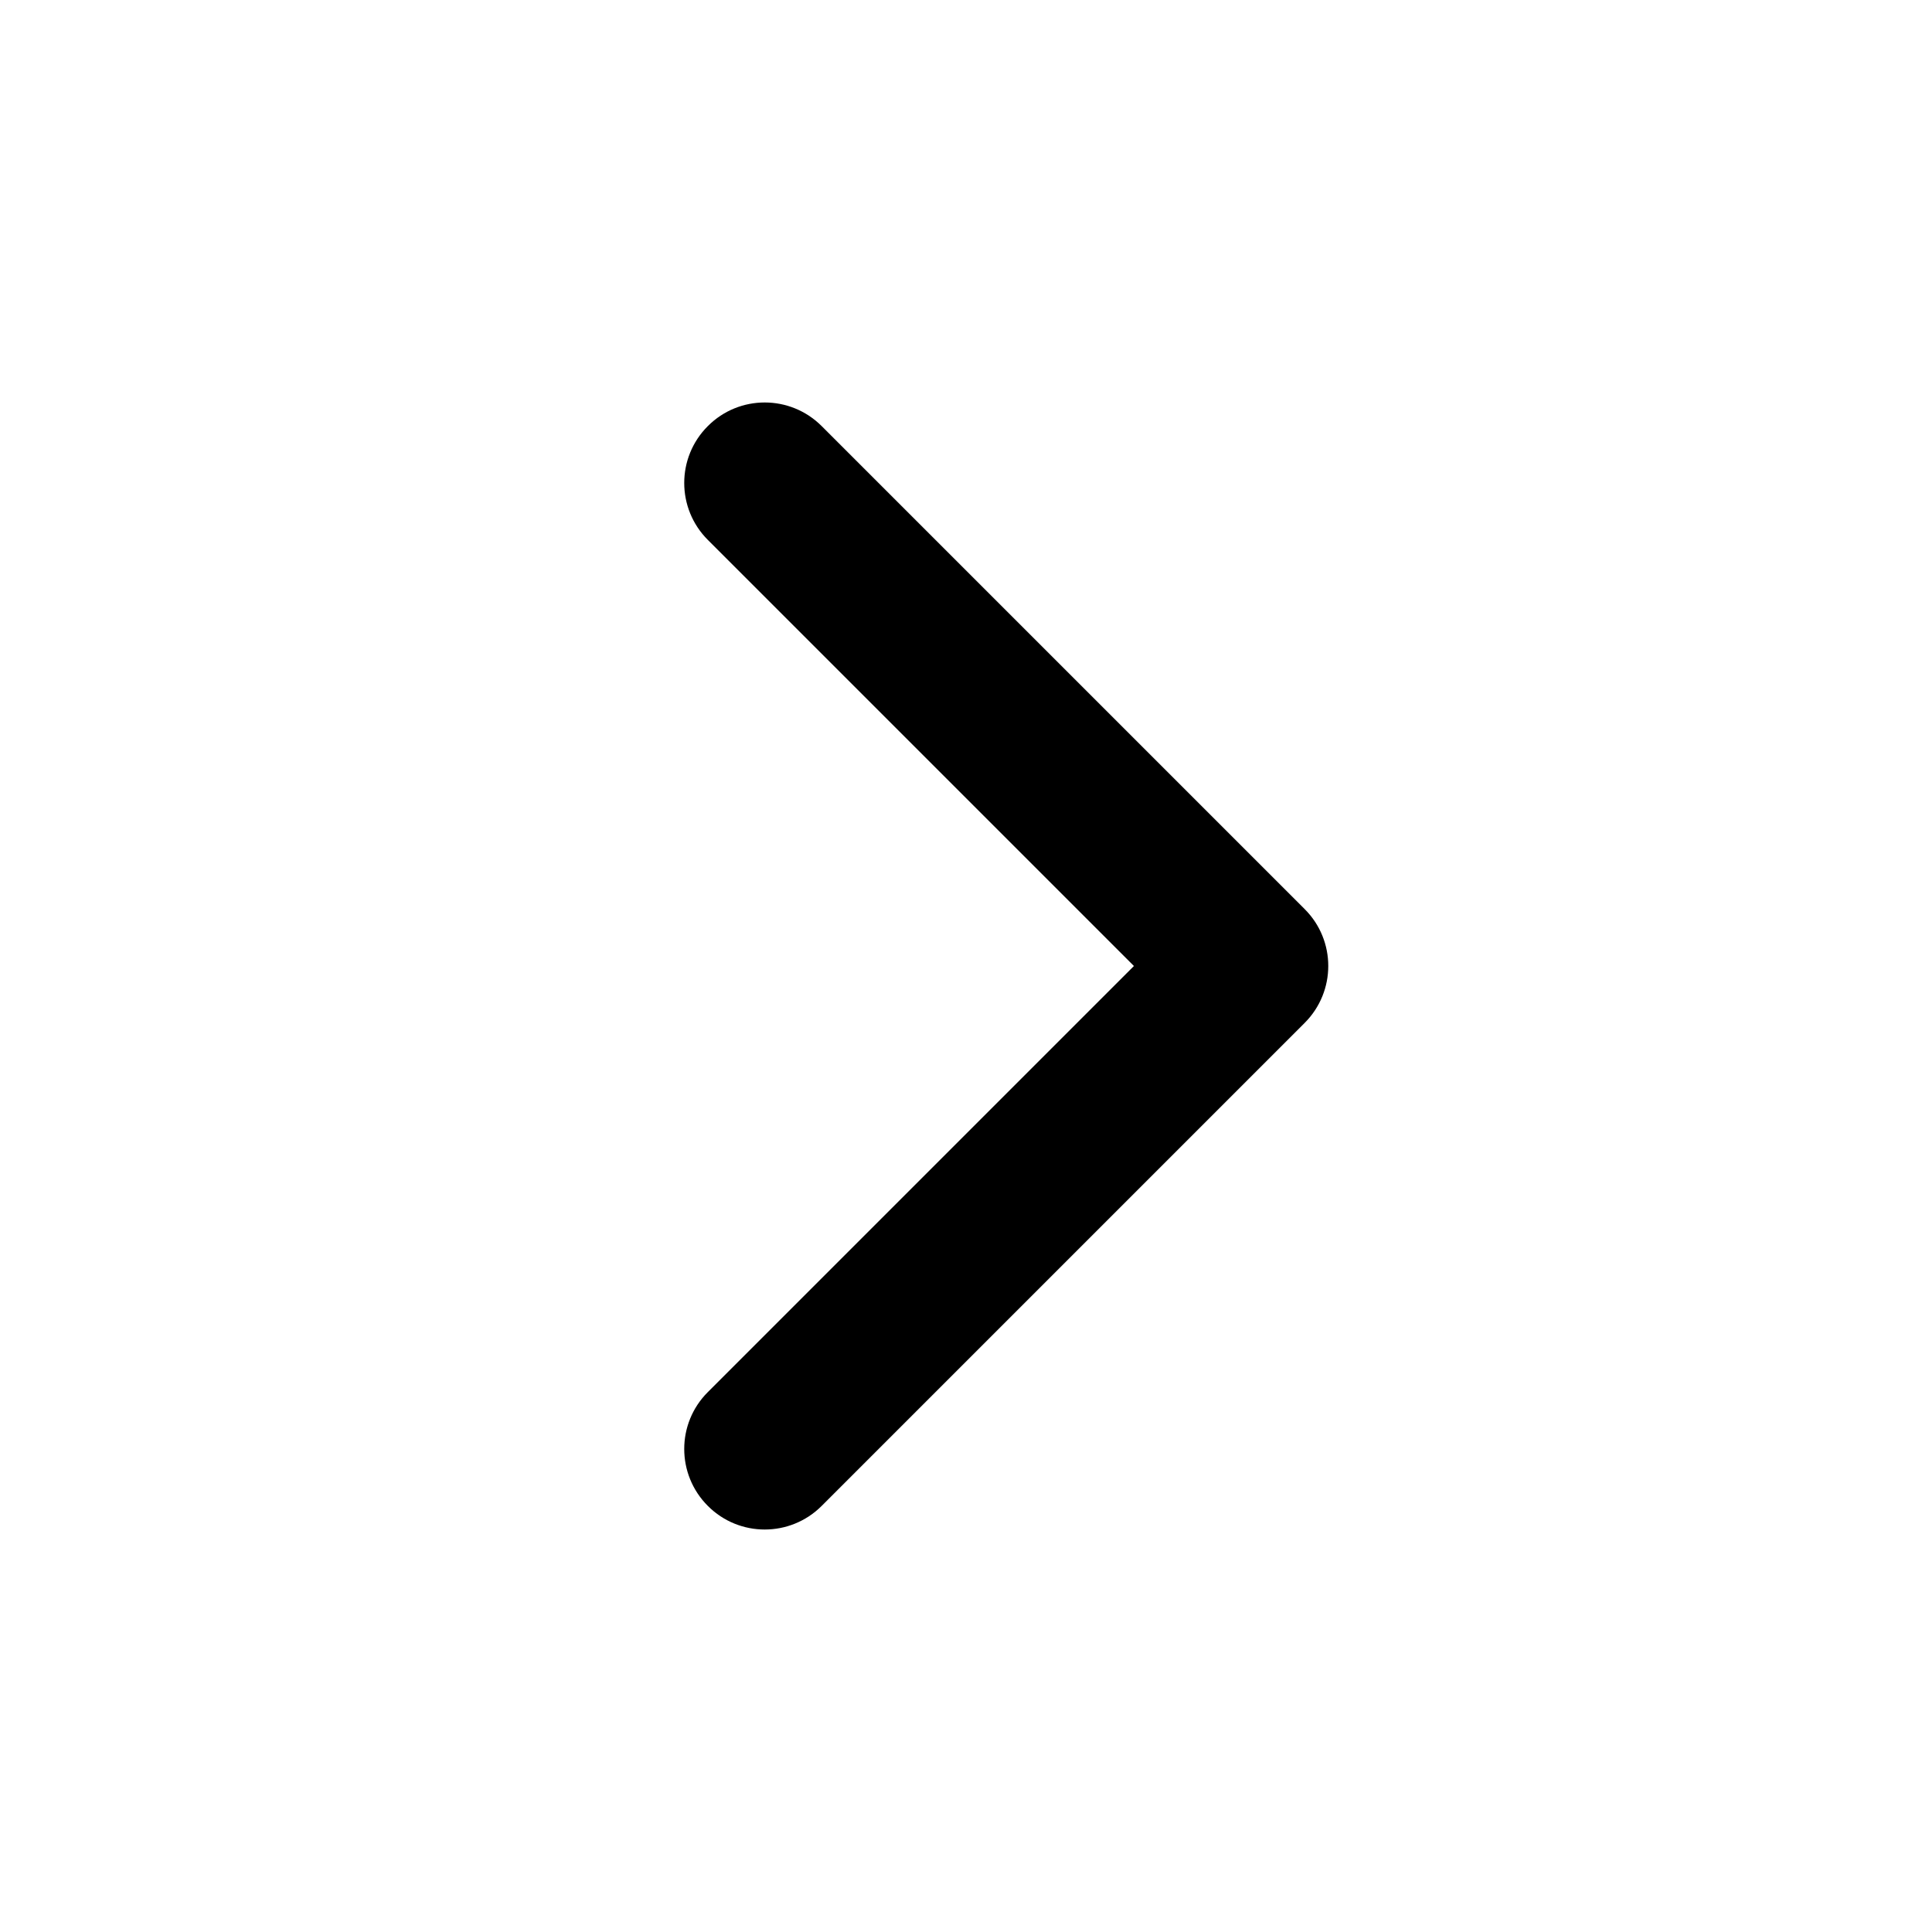
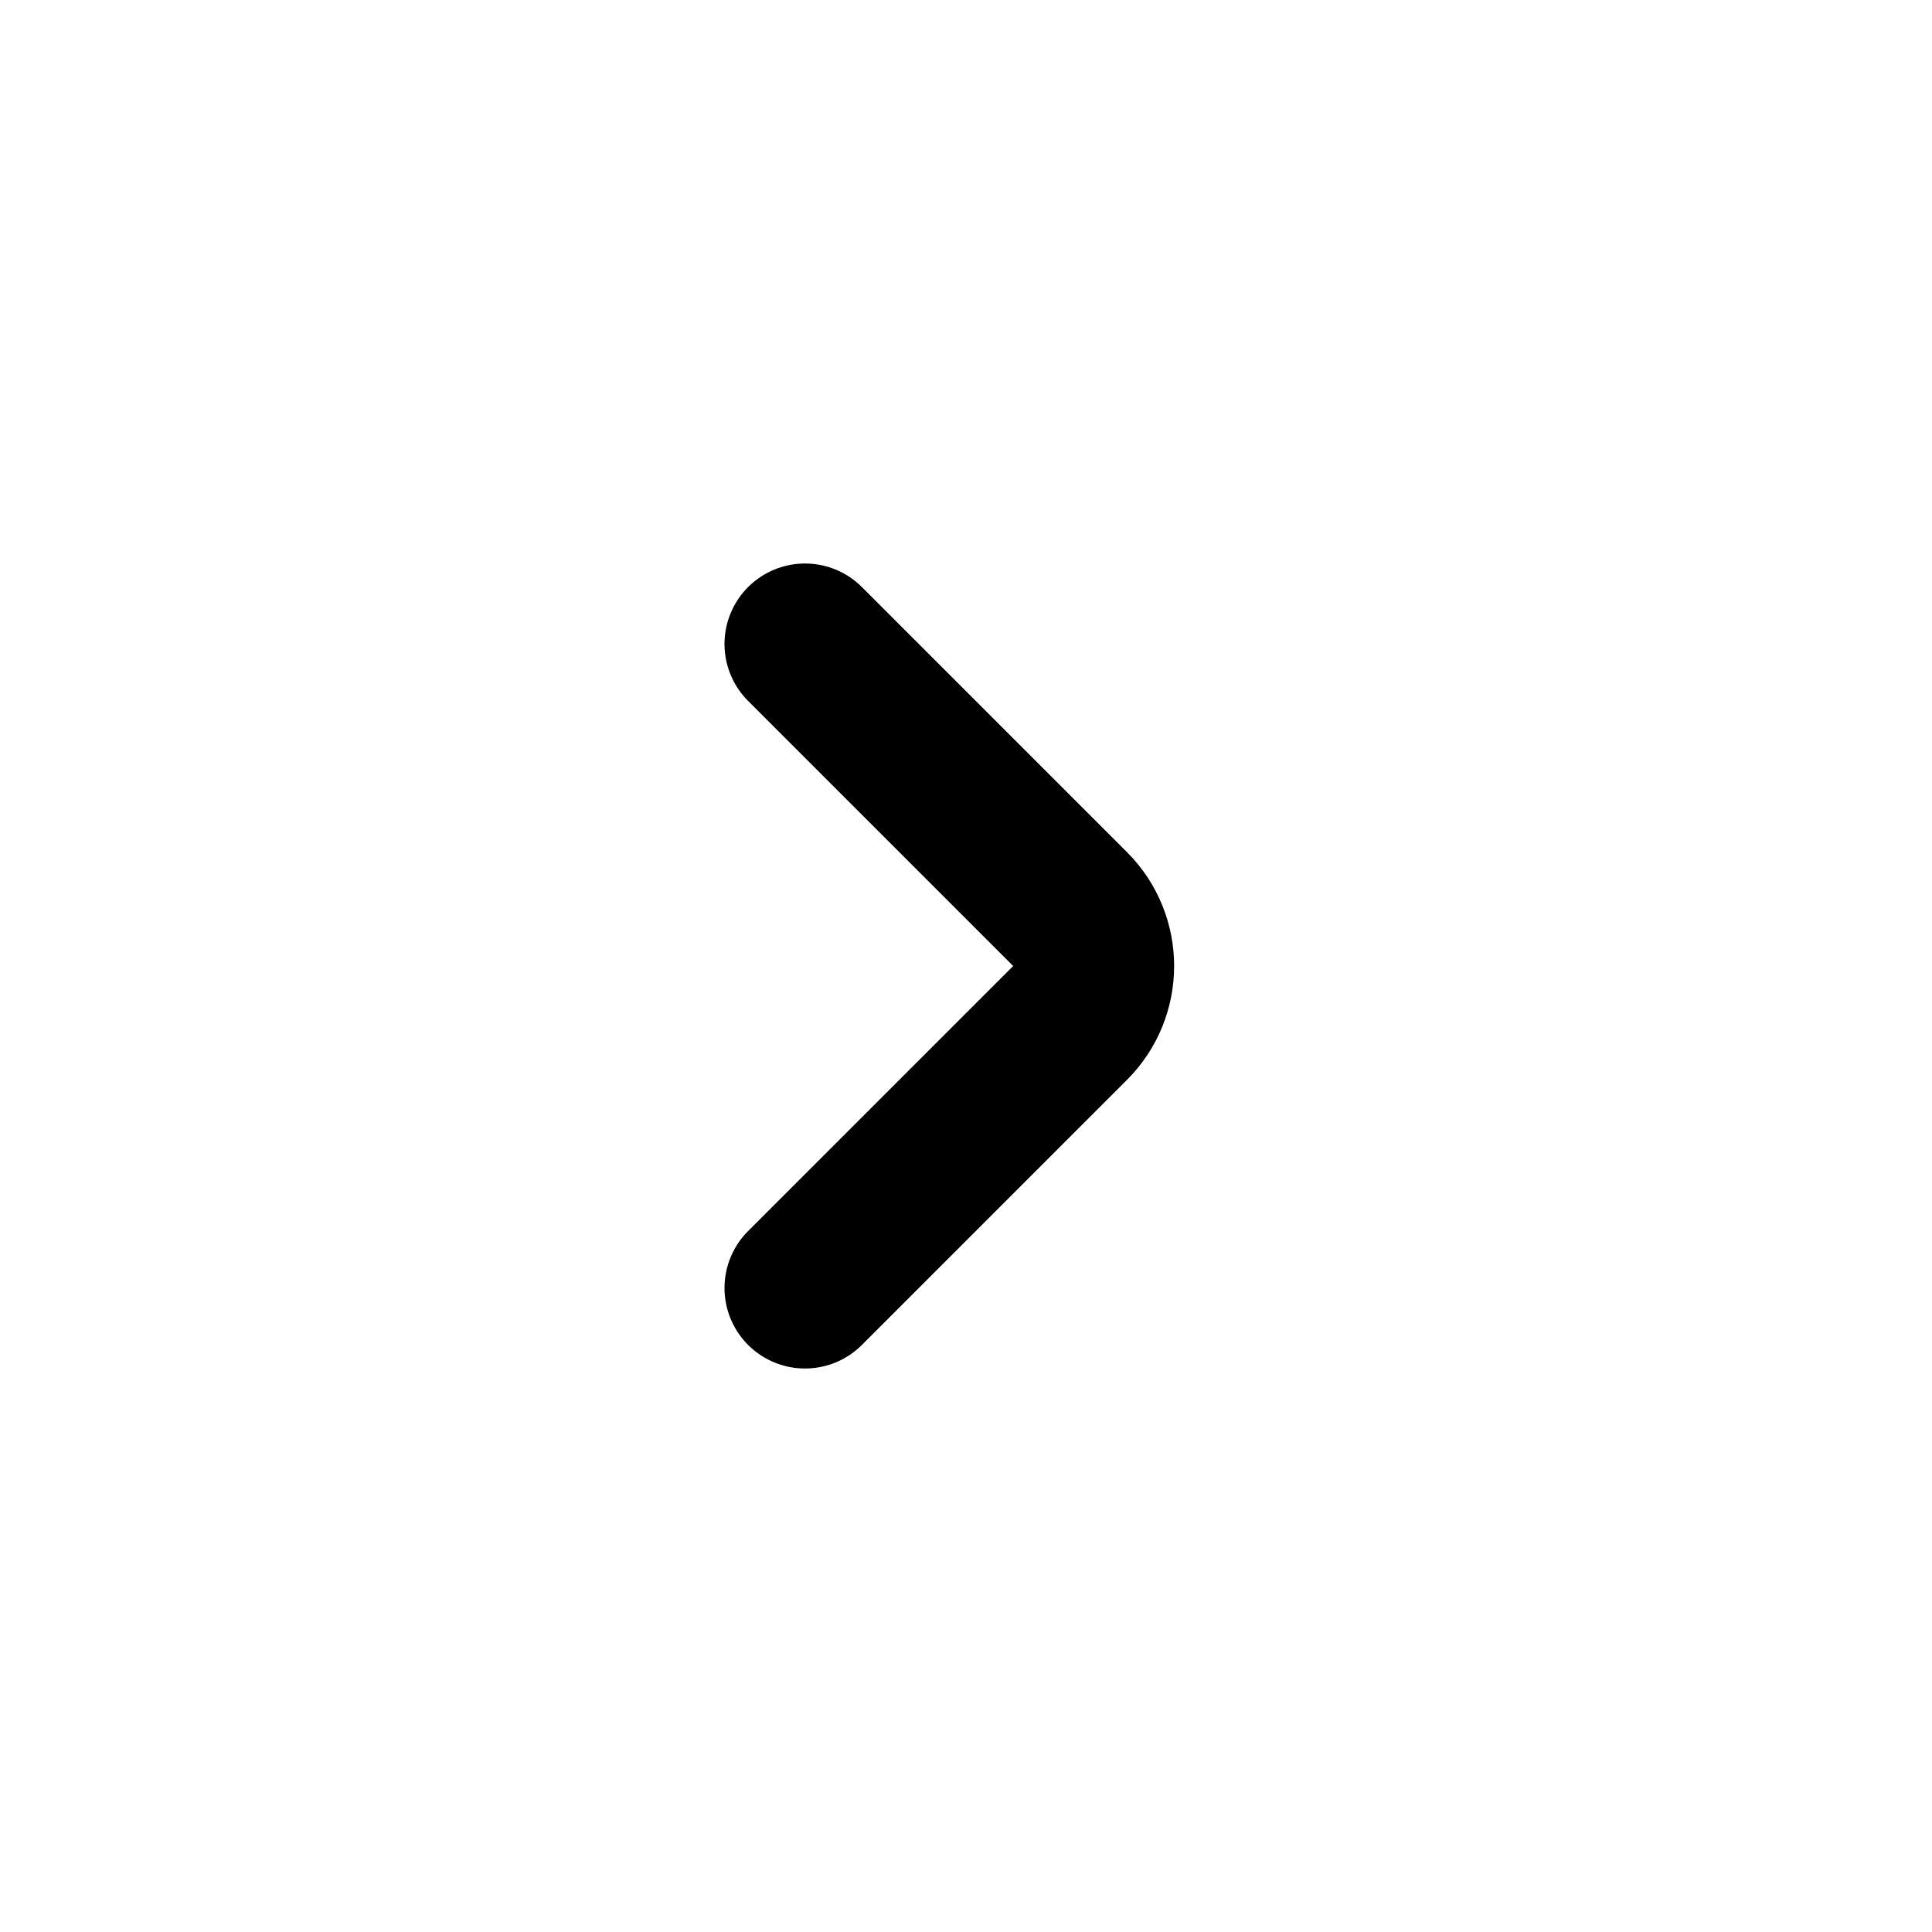
<svg xmlns="http://www.w3.org/2000/svg" viewBox="0 0 24 24" fill="none">
-   <path d="M8.793 5.293C9.183 4.902 9.816 4.902 10.207 5.293L16.207 11.293C16.598 11.683 16.598 12.316 16.207 12.707L10.207 18.707C9.816 19.098 9.183 19.098 8.793 18.707C8.402 18.316 8.402 17.683 8.793 17.293L14.086 12L8.793 6.707C8.402 6.316 8.402 5.683 8.793 5.293Z" fill="black" />
+   <path d="M10 16L13.293 12.707C13.683 12.317 13.683 11.683 13.293 11.293L10 8" stroke="black" stroke-width="2" stroke-linecap="round" stroke-linejoin="round" />
</svg>
